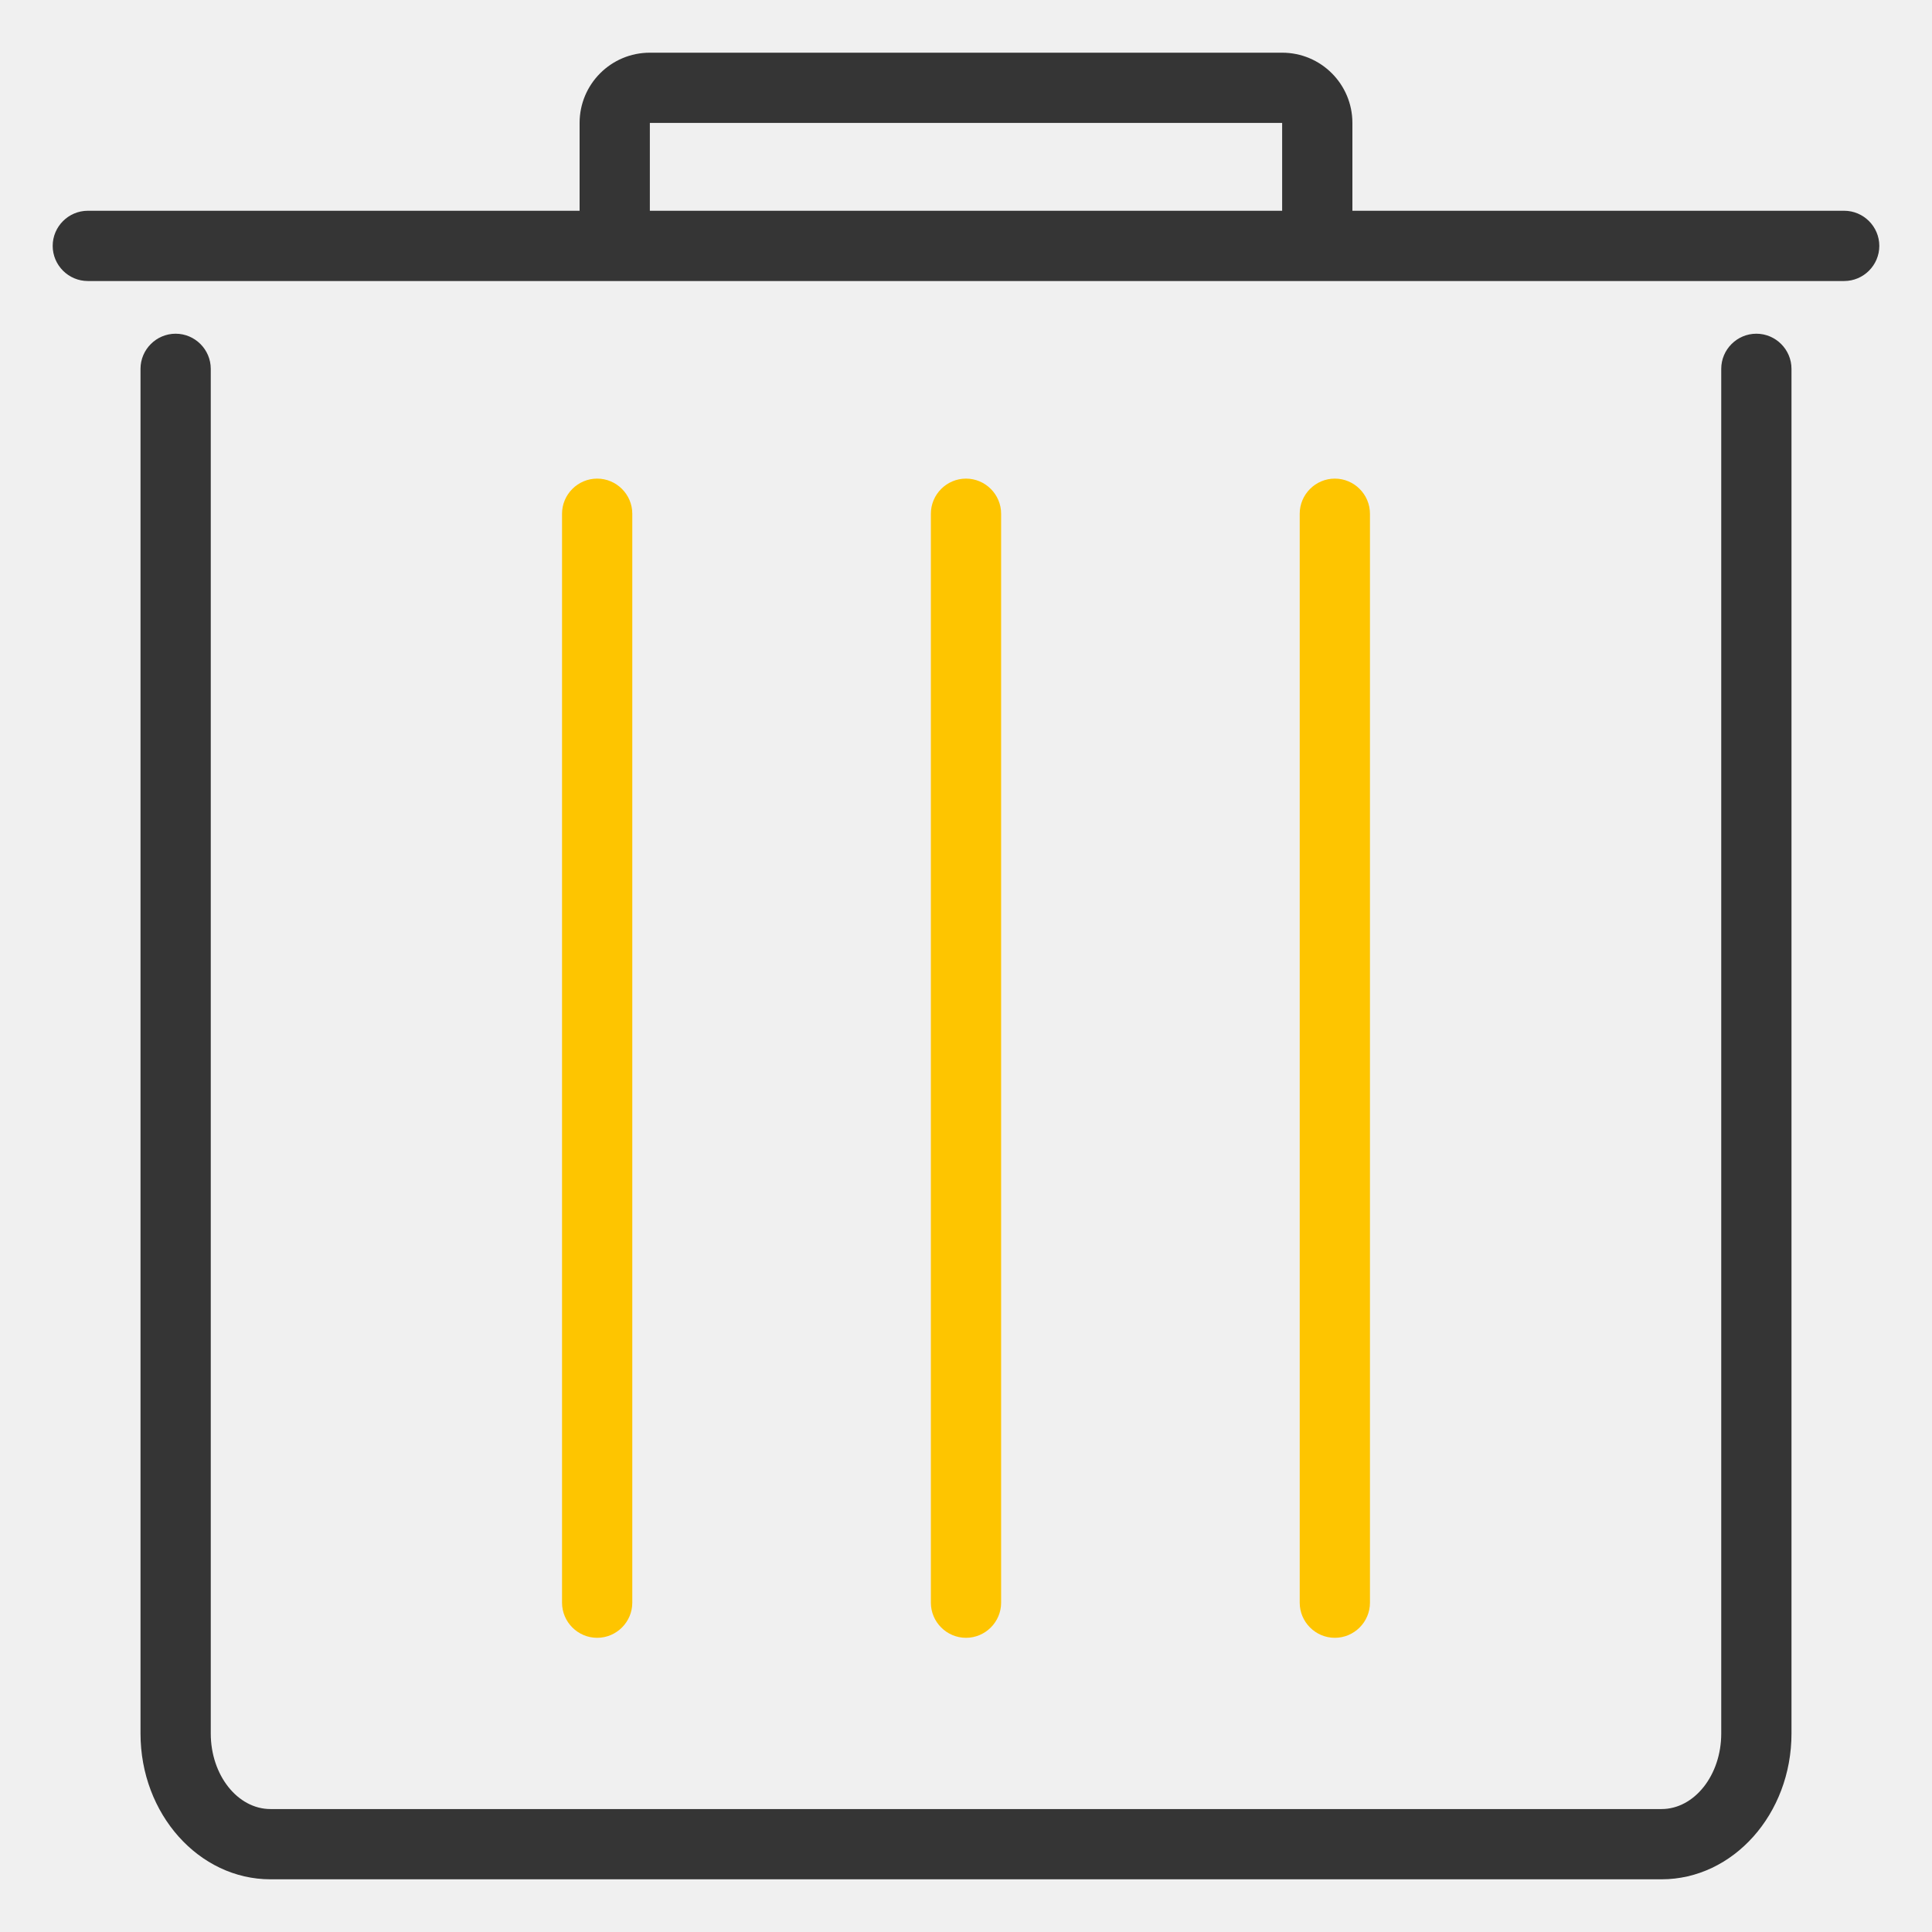
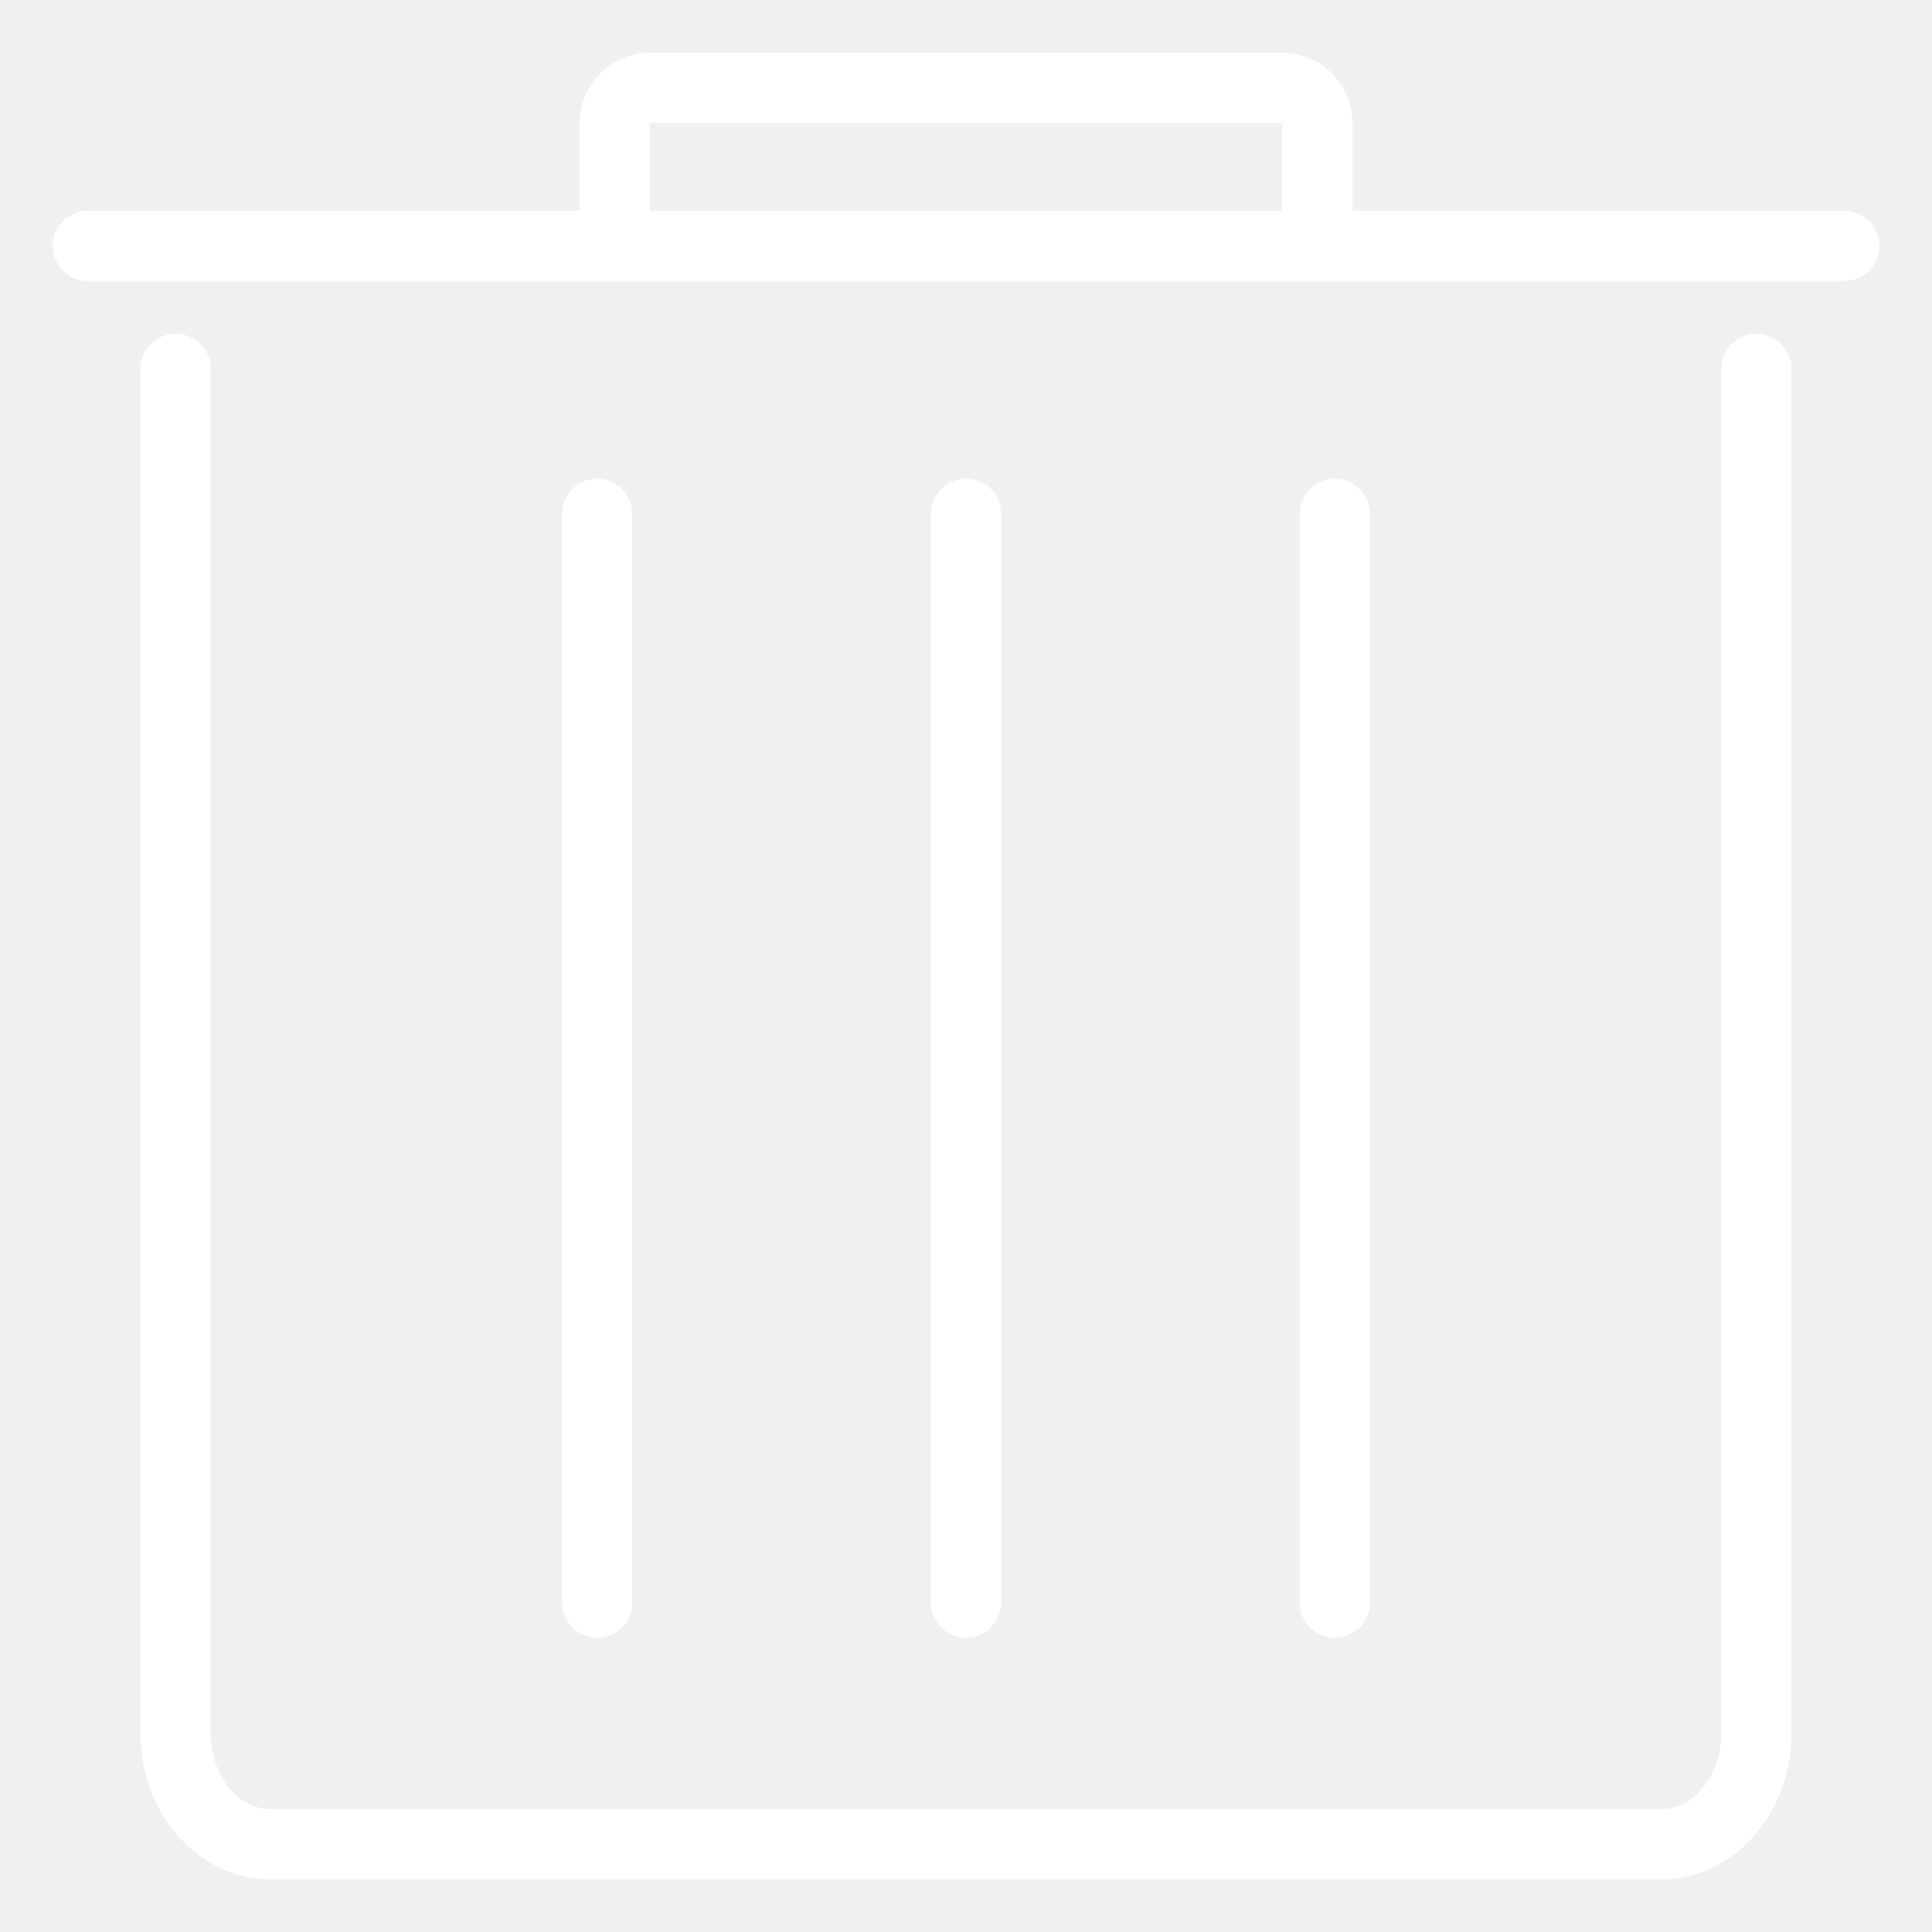
- <svg xmlns="http://www.w3.org/2000/svg" t="1495107712050" class="icon" style="" viewBox="0 0 1024 1024" version="1.1" p-id="841" width="200" height="200">
+ <svg xmlns="http://www.w3.org/2000/svg" t="1495975571473" class="icon" style="" viewBox="0 0 1024 1024" version="1.1" p-id="1506" width="16" height="16">
  <defs>
    <style type="text/css" />
  </defs>
-   <path d="M930.909 176.873c-10.24 0-18.618 8.378-18.618 18.618v723.316c0 22.063-14.243 40.029-31.651 40.029H143.36c-17.408 0-31.651-17.967-31.651-40.029V195.491c0-10.24-8.378-18.618-18.618-18.618s-18.618 8.378-18.618 18.618v723.316c0 42.636 30.906 77.265 68.887 77.265h737.28c37.981 0 68.887-34.63 68.887-77.265V195.491c0-10.24-8.378-18.618-18.618-18.618zM977.455 111.709H716.8V65.164c0-20.573-16.663-37.236-37.236-37.236H344.436c-20.573 0-37.236 16.663-37.236 37.236v46.545H46.545c-10.24 0-18.618 8.378-18.618 18.618s8.378 18.618 18.618 18.618h930.909c10.24 0 18.618-8.378 18.618-18.618s-8.378-18.618-18.618-18.618zM344.436 65.164h335.127v46.545H344.436V65.164z" fill="#353535" p-id="842" />
-   <path d="M512 868.073c10.24 0 18.618-8.378 18.618-18.618v-577.164c0-10.24-8.378-18.618-18.618-18.618s-18.618 8.378-18.618 18.618v577.164c0 10.24 8.378 18.618 18.618 18.618zM316.509 868.073c10.24 0 18.618-8.378 18.618-18.618v-577.164c0-10.24-8.378-18.618-18.618-18.618s-18.618 8.378-18.618 18.618v577.164c0 10.24 8.378 18.618 18.618 18.618zM707.491 868.073c10.24 0 18.618-8.378 18.618-18.618v-577.164c0-10.24-8.378-18.618-18.618-18.618s-18.618 8.378-18.618 18.618v577.164c0 10.24 8.378 18.618 18.618 18.618z" fill="#FEC500" p-id="843" />
+   <path d="M930.909 176.873c-10.24 0-18.618 8.378-18.618 18.618v723.316c0 22.063-14.243 40.029-31.651 40.029H143.36c-17.408 0-31.651-17.967-31.651-40.029V195.491c0-10.24-8.378-18.618-18.618-18.618s-18.618 8.378-18.618 18.618v723.316c0 42.636 30.906 77.265 68.887 77.265h737.28c37.981 0 68.887-34.63 68.887-77.265V195.491c0-10.24-8.378-18.618-18.618-18.618zM977.455 111.709H716.8V65.164c0-20.573-16.663-37.236-37.236-37.236H344.436c-20.573 0-37.236 16.663-37.236 37.236v46.545H46.545c-10.24 0-18.618 8.378-18.618 18.618s8.378 18.618 18.618 18.618h930.909c10.24 0 18.618-8.378 18.618-18.618s-8.378-18.618-18.618-18.618zM344.436 65.164h335.127v46.545H344.436V65.164z" fill="#ffffff" p-id="1507" />
+   <path d="M512 868.073c10.24 0 18.618-8.378 18.618-18.618v-577.164c0-10.24-8.378-18.618-18.618-18.618s-18.618 8.378-18.618 18.618v577.164c0 10.24 8.378 18.618 18.618 18.618zM316.509 868.073c10.24 0 18.618-8.378 18.618-18.618v-577.164c0-10.24-8.378-18.618-18.618-18.618s-18.618 8.378-18.618 18.618v577.164c0 10.24 8.378 18.618 18.618 18.618zM707.491 868.073c10.24 0 18.618-8.378 18.618-18.618v-577.164c0-10.24-8.378-18.618-18.618-18.618s-18.618 8.378-18.618 18.618v577.164c0 10.24 8.378 18.618 18.618 18.618z" fill="#ffffff" p-id="1508" />
</svg>
